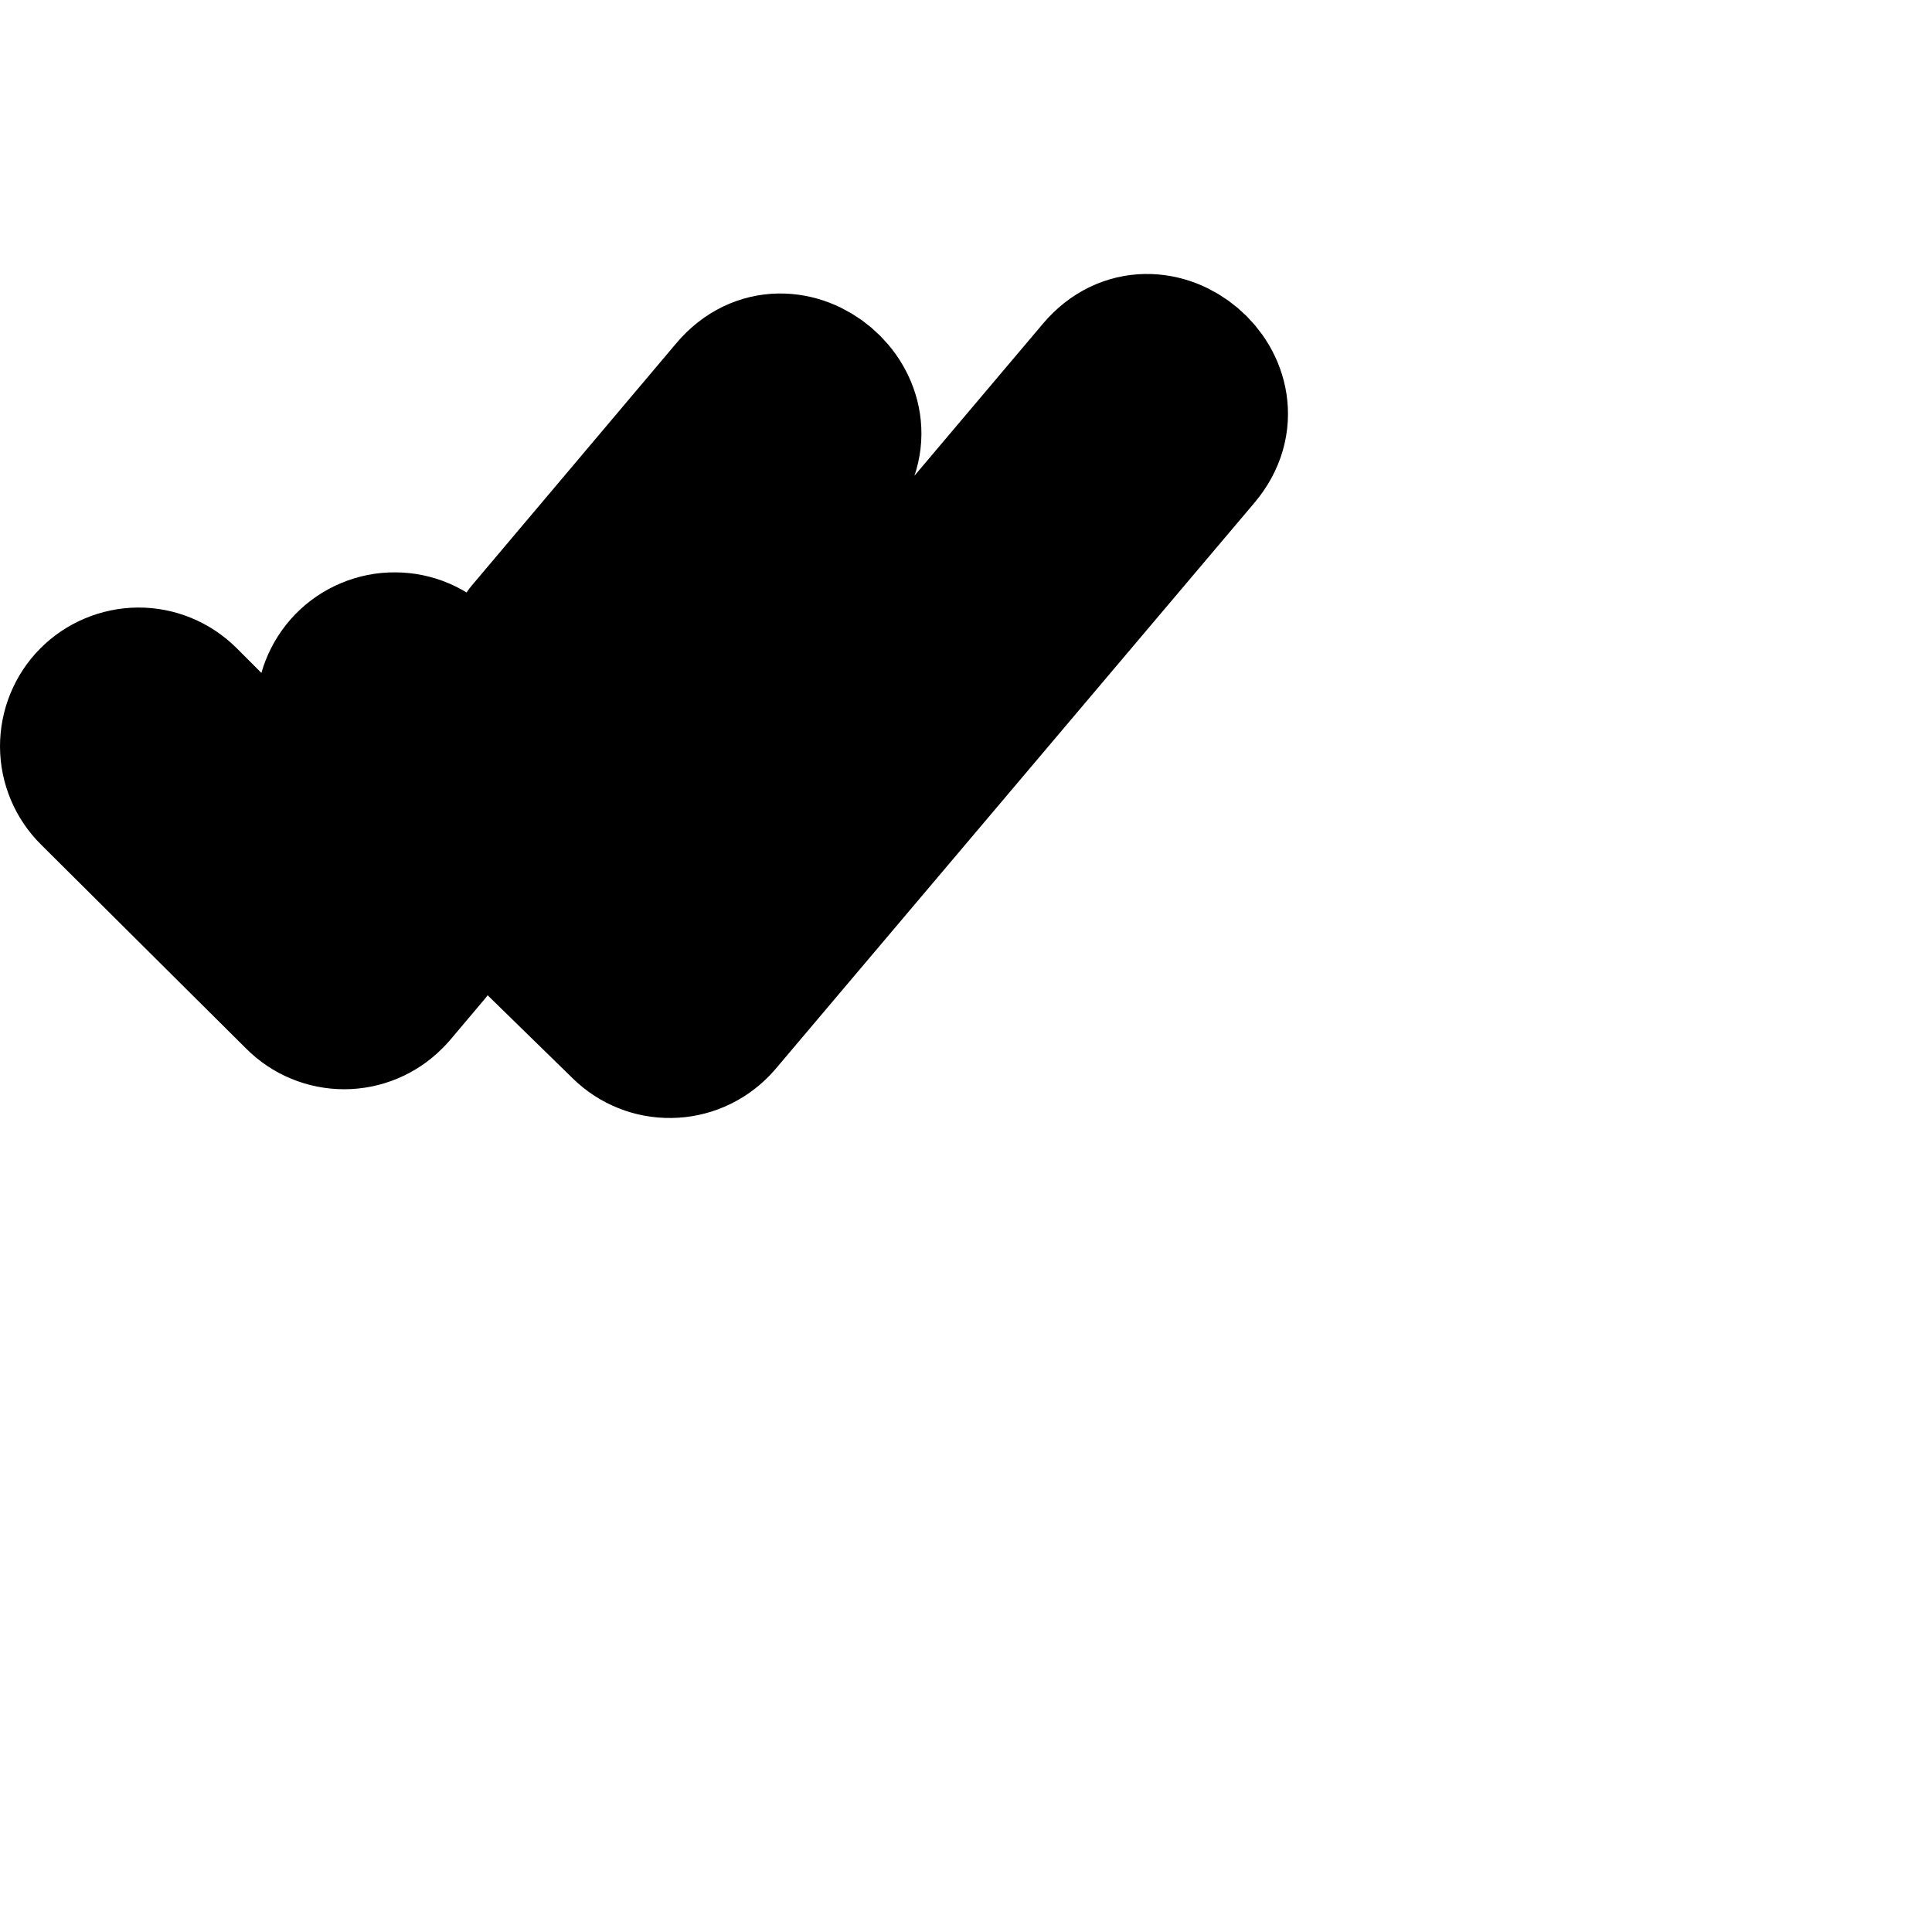
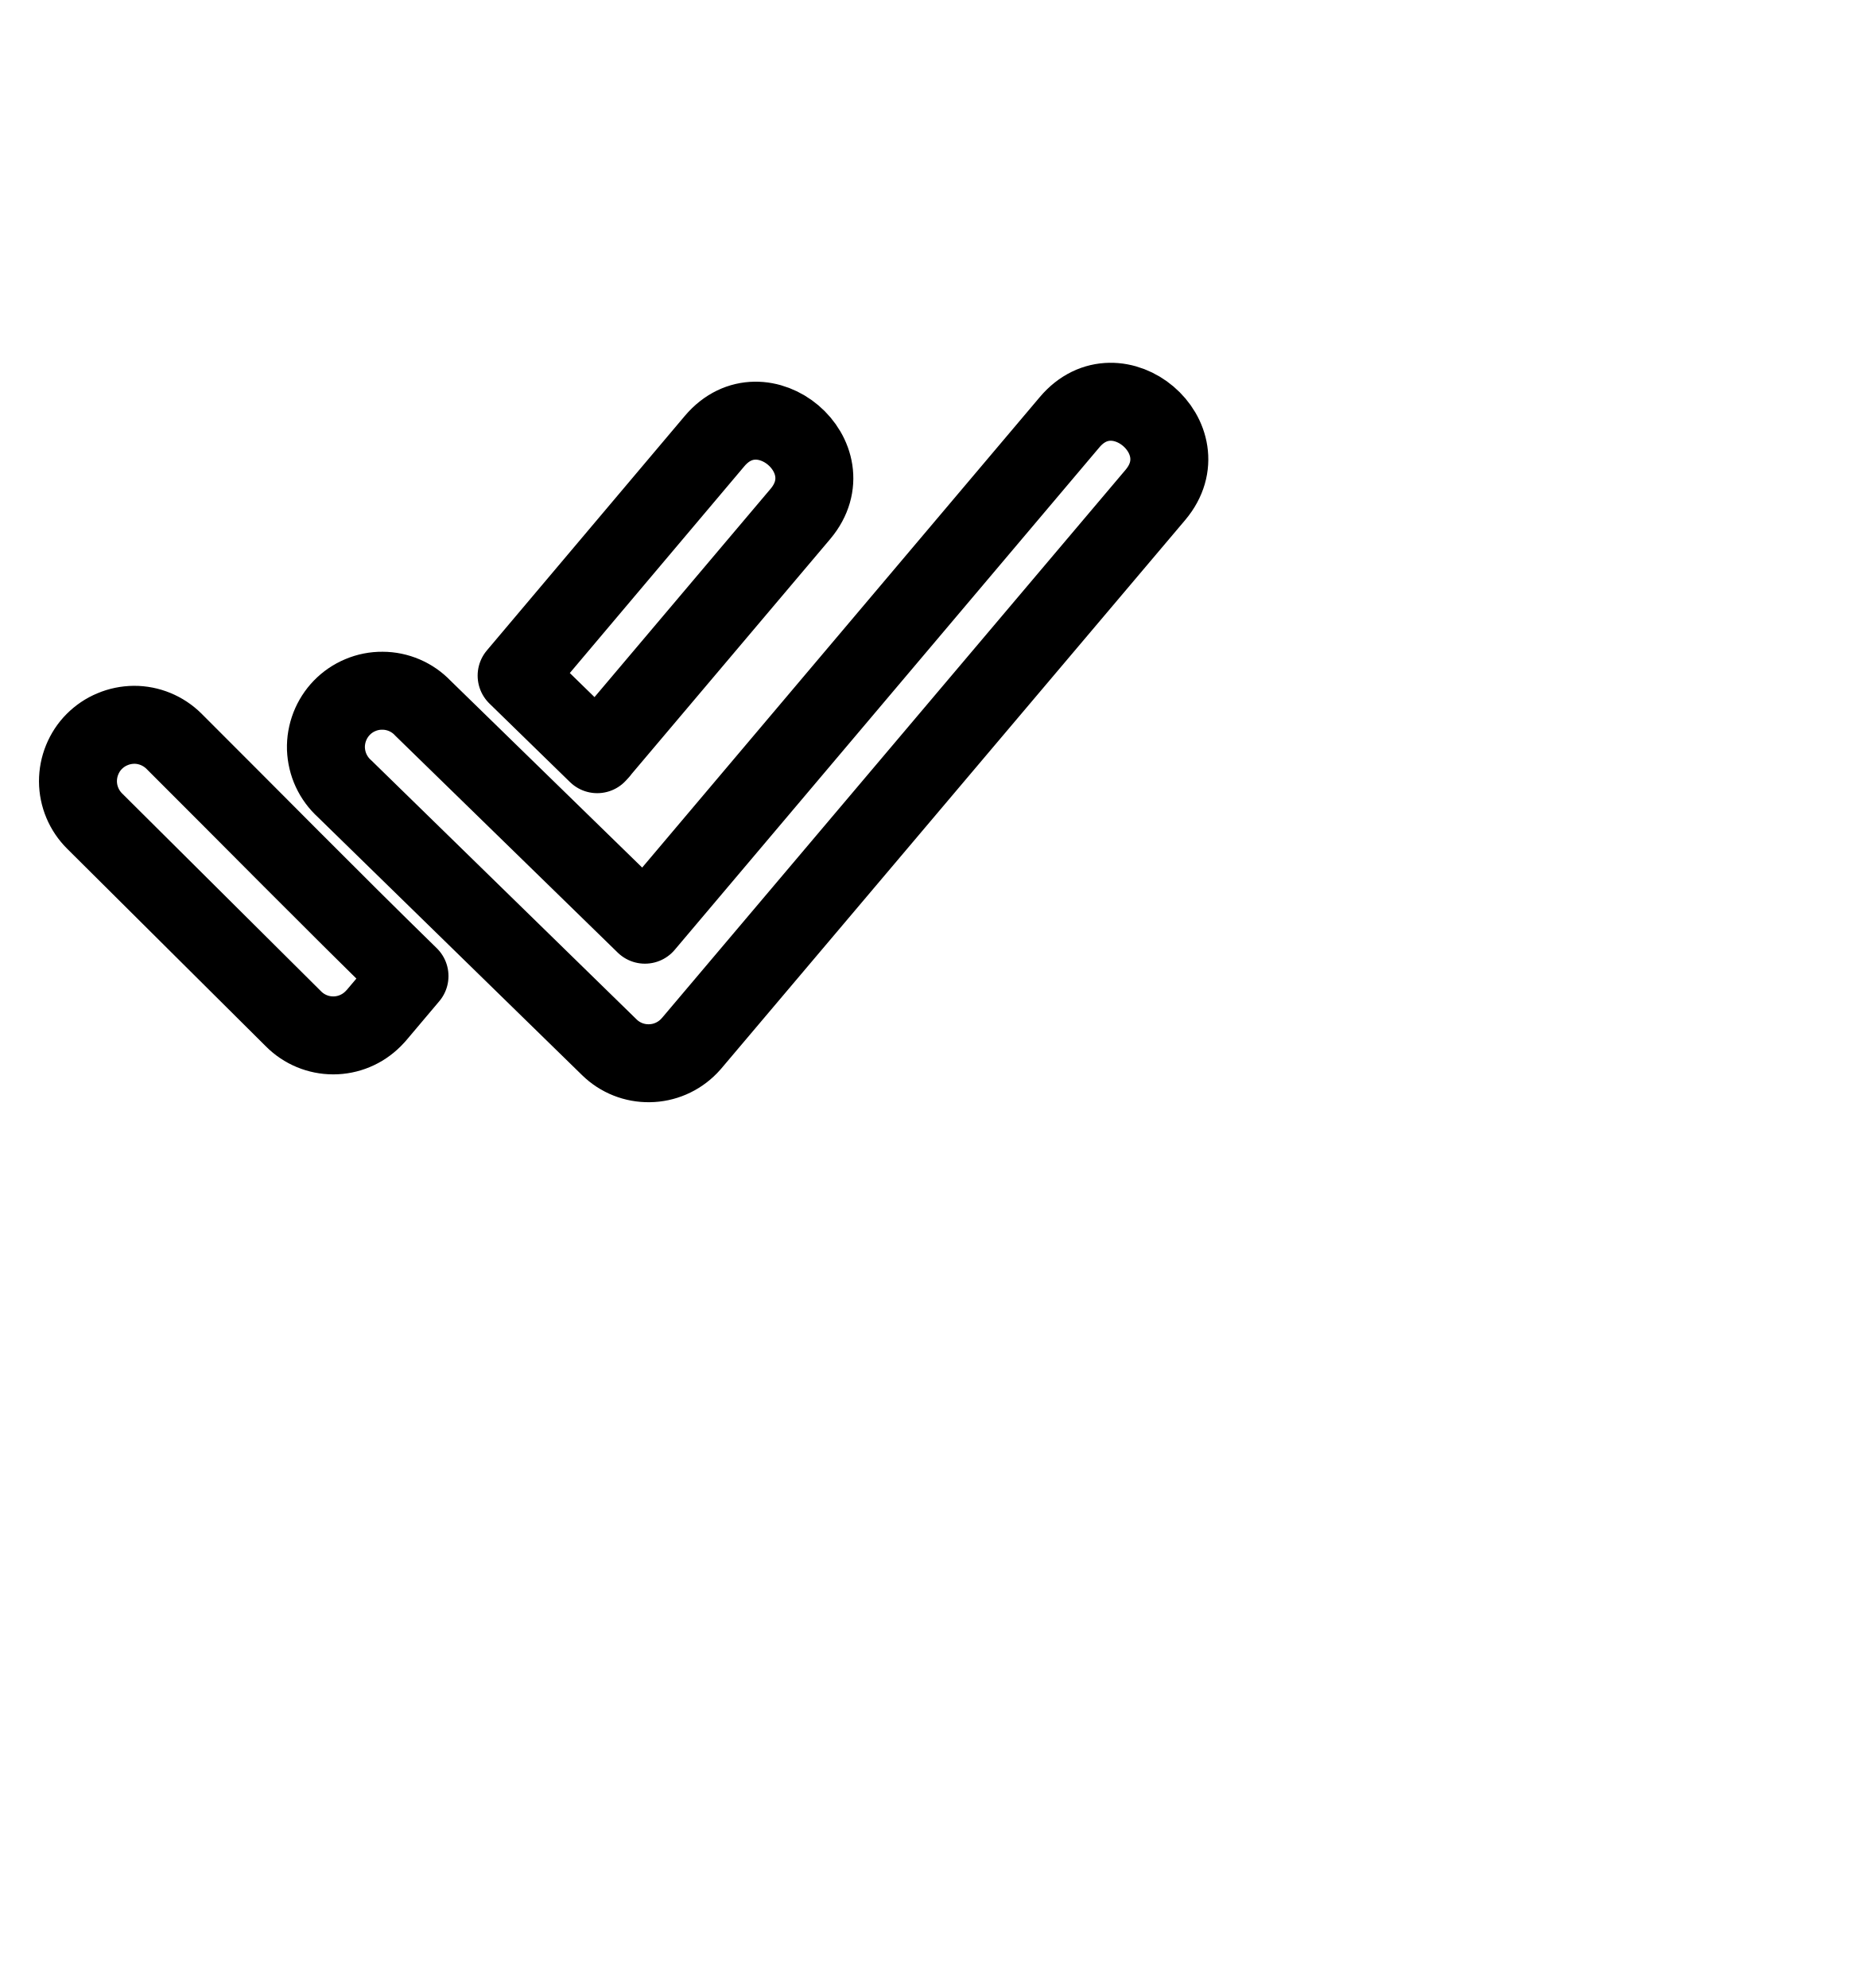
- <svg xmlns="http://www.w3.org/2000/svg" width="24" height="24" viewBox="0 0 24 24" fill="none">
-   <path d="M1.214 9.782C1.078 9.647 1.001 9.464 1 9.272C1 9.178 1.018 9.084 1.054 8.996C1.09 8.908 1.142 8.828 1.209 8.761C1.276 8.694 1.355 8.64 1.443 8.604C1.53 8.567 1.624 8.548 1.719 8.547C1.91 8.546 2.094 8.622 2.23 8.756C3.242 9.765 4.228 10.769 5.253 11.77L4.825 12.277L4.785 12.319C4.649 12.455 4.466 12.531 4.275 12.531C4.084 12.531 3.9 12.455 3.765 12.319L1.214 9.782ZM4.419 9.366C4.347 9.301 4.289 9.222 4.248 9.134C4.207 9.046 4.185 8.951 4.181 8.854C4.178 8.757 4.195 8.661 4.23 8.57C4.265 8.48 4.318 8.397 4.385 8.328C4.453 8.258 4.534 8.203 4.623 8.166C4.713 8.128 4.809 8.109 4.906 8.11C5.003 8.11 5.098 8.13 5.187 8.168C5.277 8.207 5.357 8.262 5.424 8.333L8.273 11.111L13.721 4.665C14.333 3.941 15.43 4.874 14.822 5.597L8.871 12.633L8.837 12.67C8.703 12.807 8.521 12.886 8.329 12.888C8.138 12.891 7.954 12.818 7.817 12.684L4.419 9.366ZM7.696 8.886L7.661 8.924L6.627 7.916L9.167 4.907C9.779 4.184 10.876 5.116 10.269 5.84L7.694 8.886H7.696Z" stroke="currentColor" stroke-width="2" stroke-linecap="round" stroke-linejoin="round" />
+ <svg xmlns="http://www.w3.org/2000/svg" width="16" height="17" viewBox="0 0 24 24" fill="none">
+   <path fill-rule="evenodd" clip-rule="evenodd" d="M1.214 9.782C1.078 9.647 1.001 9.464 1 9.272C1 9.178 1.018 9.084 1.054 8.996C1.09 8.908 1.142 8.828 1.209 8.761C1.276 8.694 1.355 8.64 1.443 8.604C1.53 8.567 1.624 8.548 1.719 8.547C1.91 8.546 2.094 8.622 2.23 8.756C3.242 9.765 4.228 10.769 5.253 11.77L4.825 12.277L4.785 12.319C4.649 12.455 4.466 12.531 4.275 12.531C4.084 12.531 3.9 12.455 3.765 12.319L1.214 9.782ZM4.419 9.366C4.347 9.301 4.289 9.222 4.248 9.134C4.207 9.046 4.185 8.951 4.181 8.854C4.178 8.757 4.195 8.661 4.23 8.57C4.265 8.48 4.318 8.397 4.385 8.328C4.453 8.258 4.534 8.203 4.623 8.166C4.713 8.128 4.809 8.109 4.906 8.11C5.003 8.11 5.098 8.13 5.187 8.168C5.277 8.207 5.357 8.262 5.424 8.333L8.273 11.111L13.721 4.665C14.333 3.941 15.43 4.874 14.822 5.597L8.871 12.633L8.837 12.67C8.703 12.807 8.521 12.886 8.329 12.888C8.138 12.891 7.954 12.818 7.817 12.684L4.419 9.366ZM7.696 8.886L7.661 8.924L6.627 7.916L9.167 4.907C9.779 4.184 10.876 5.116 10.269 5.84L7.694 8.886H7.696Z" stroke="currentColor" stroke-width="1" stroke-linecap="round" stroke-linejoin="round" />
</svg>
